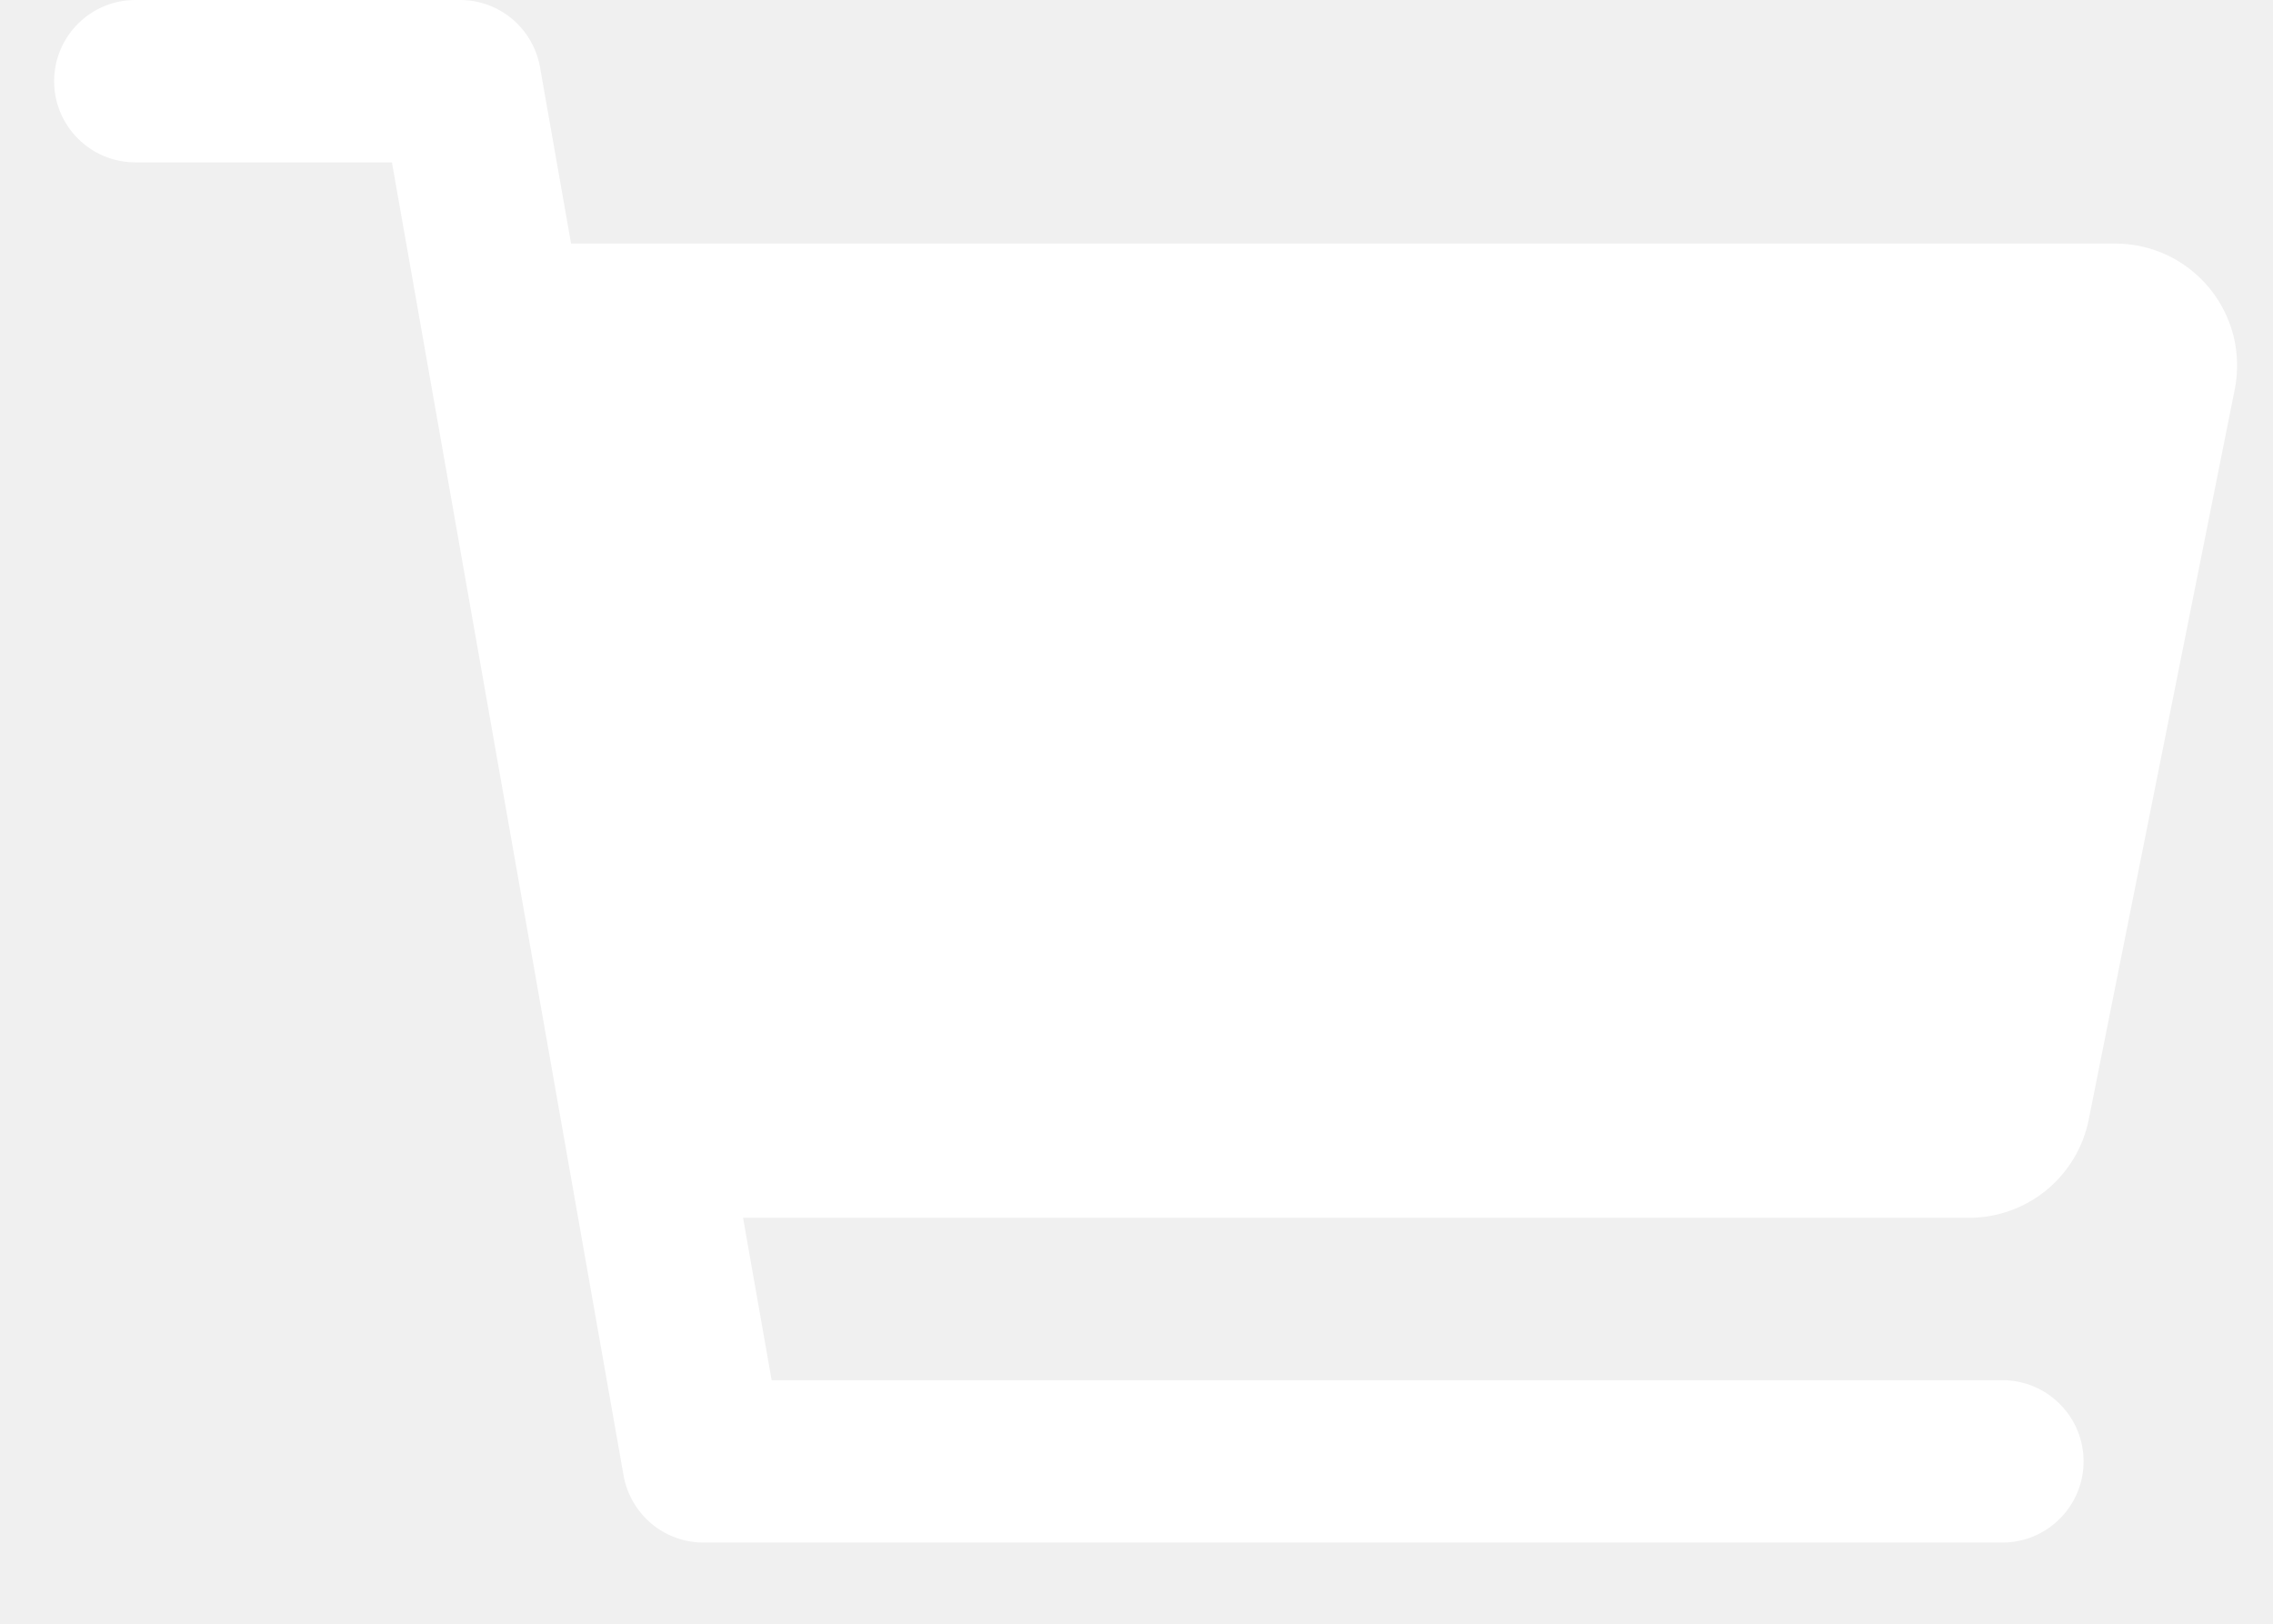
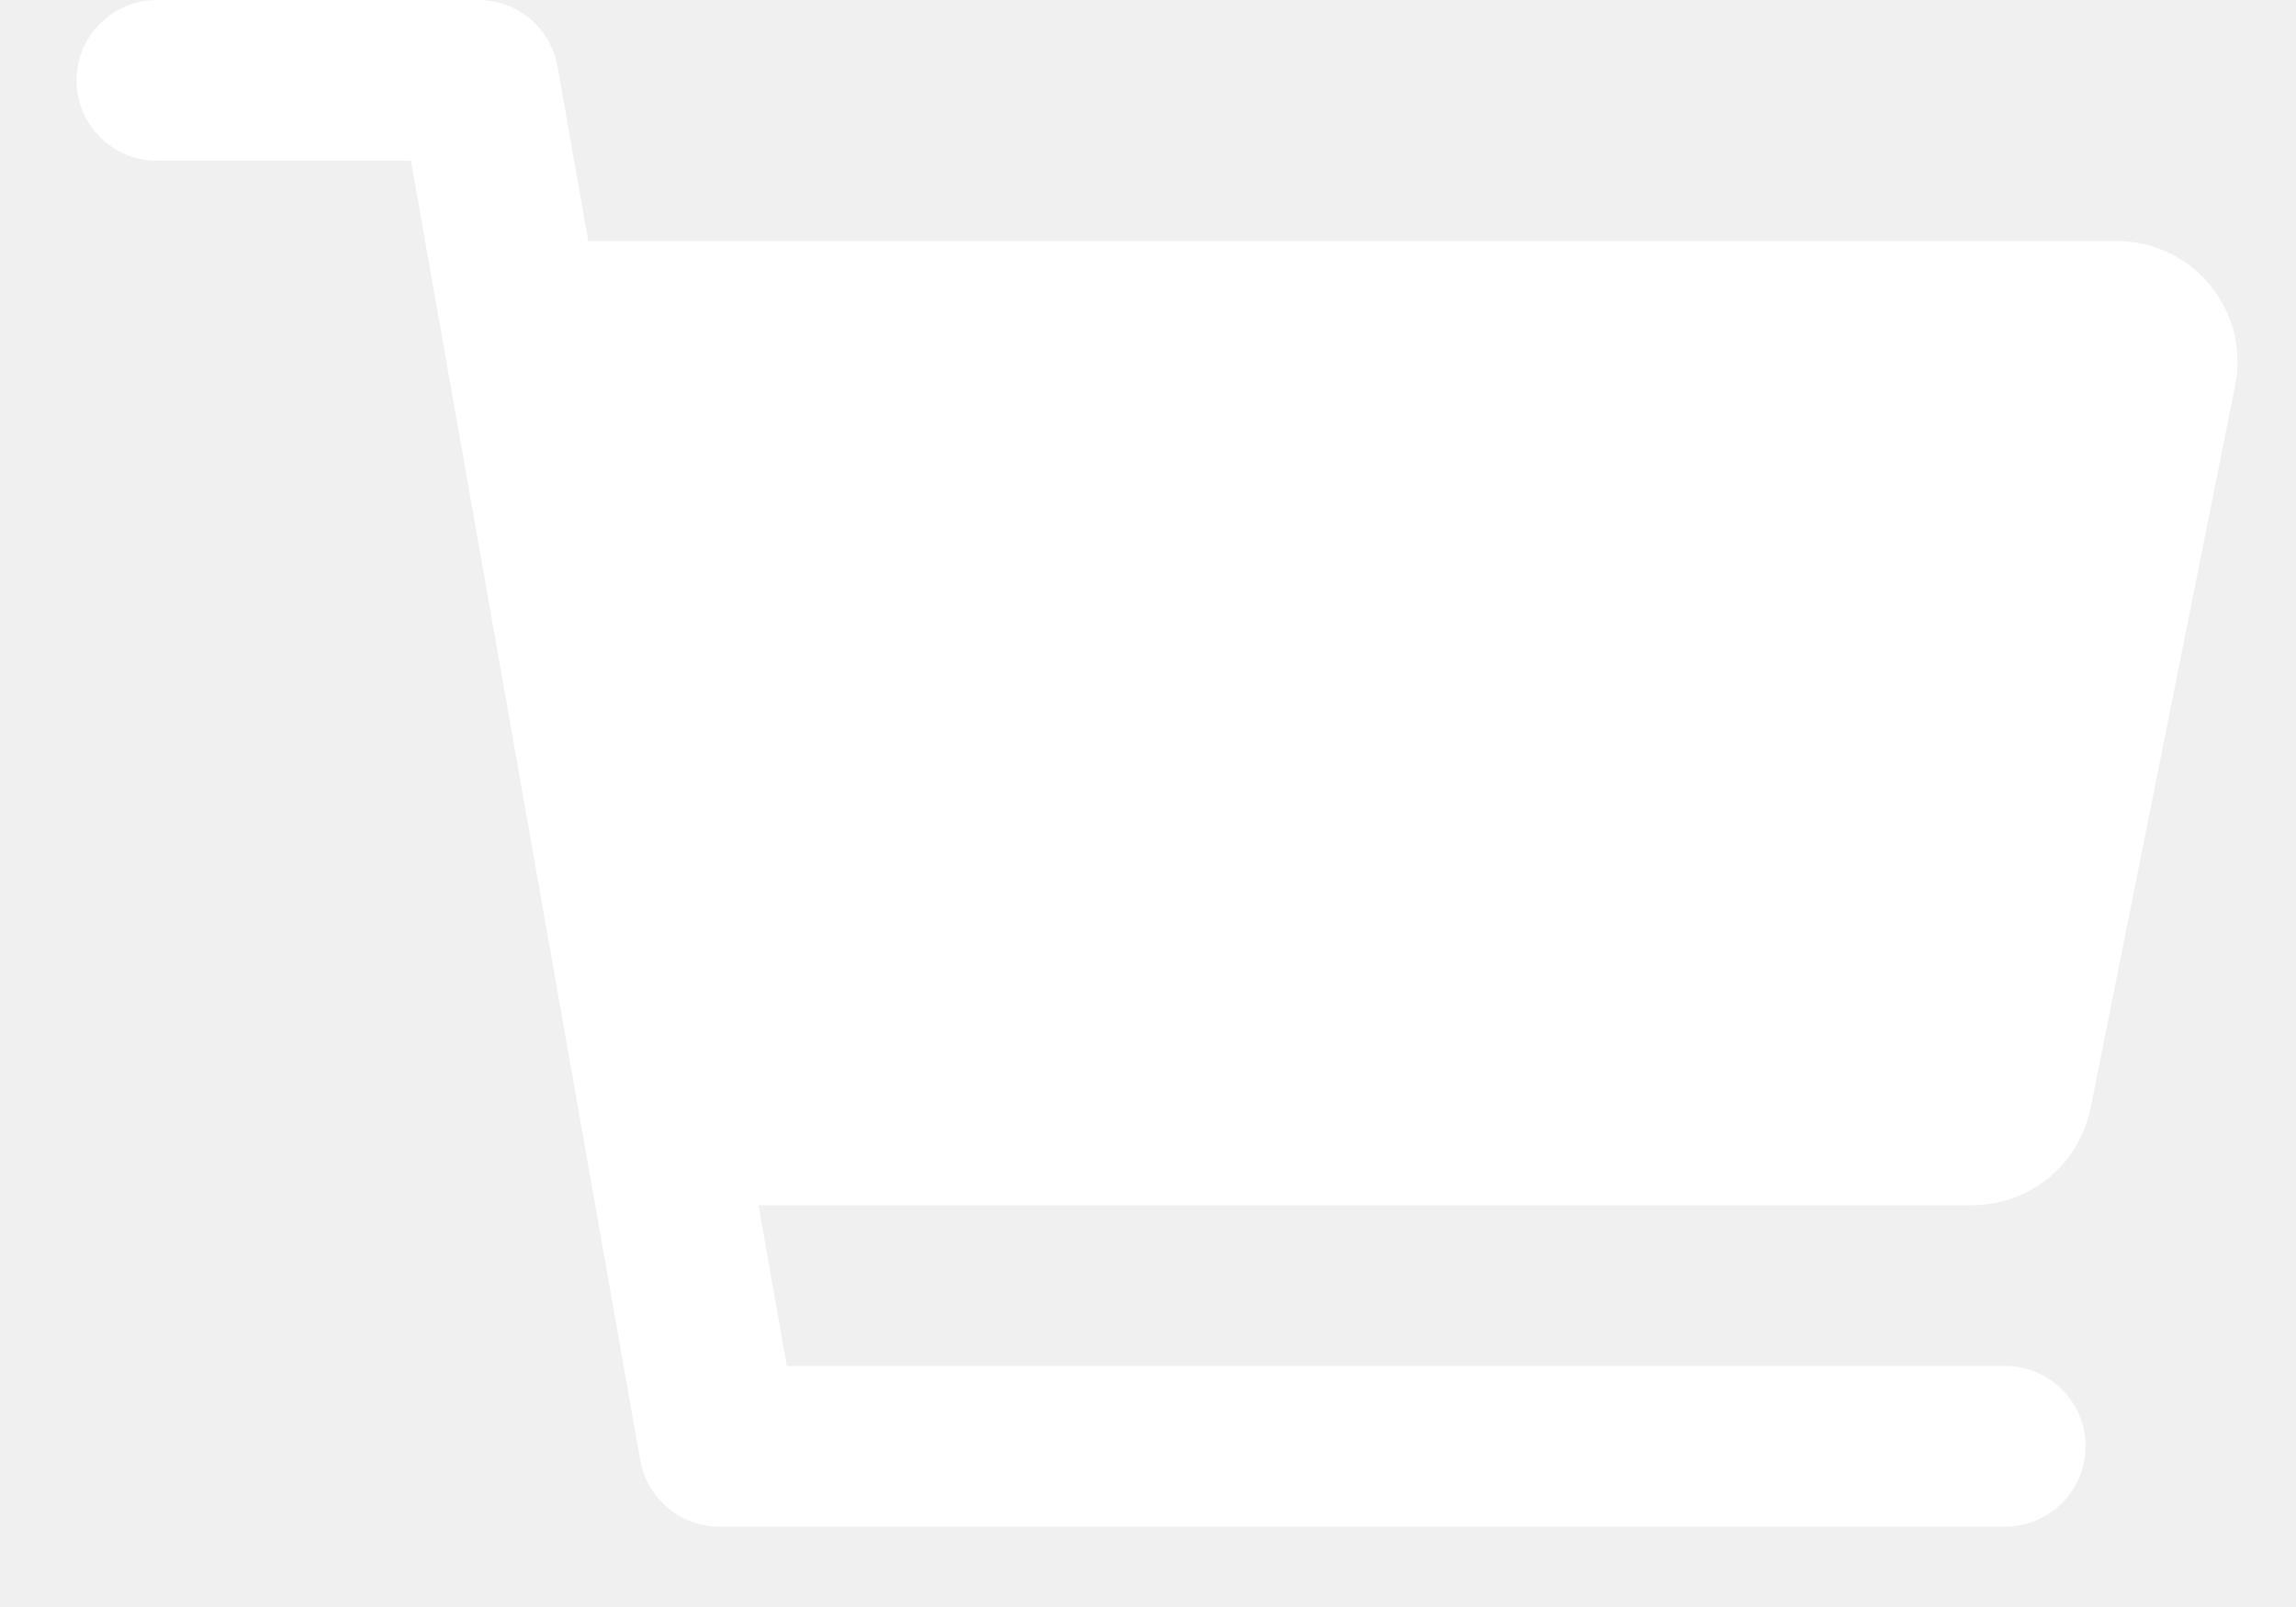
- <svg xmlns="http://www.w3.org/2000/svg" width="21" height="15" viewBox="0 0 21 15" fill="none">
+ <svg xmlns="http://www.w3.org/2000/svg" width="20" height="14" viewBox="0 0 21 15" fill="none">
  <path d="M20.413 2.662C20.307 2.533 20.174 2.429 20.024 2.358C19.873 2.287 19.709 2.25 19.543 2.25H5.276L4.989 0.62C4.958 0.446 4.867 0.289 4.732 0.175C4.597 0.062 4.426 -3.70507e-05 4.25 1.65845e-08H1.25C1.051 1.65845e-08 0.86 0.079 0.72 0.22C0.579 0.36 0.5 0.551 0.5 0.75C0.5 0.949 0.579 1.14 0.72 1.28C0.86 1.421 1.051 1.5 1.25 1.5H3.621L5.761 13.63C5.792 13.804 5.883 13.961 6.018 14.075C6.153 14.188 6.324 14.25 6.5 14.25H18.5C18.699 14.25 18.89 14.171 19.03 14.03C19.171 13.89 19.25 13.699 19.25 13.5C19.25 13.301 19.171 13.11 19.03 12.97C18.89 12.829 18.699 12.75 18.5 12.75H7.129L6.865 11.25H18.192C18.453 11.25 18.705 11.159 18.906 10.995C19.107 10.83 19.245 10.601 19.297 10.346L20.647 3.596C20.679 3.432 20.675 3.264 20.635 3.102C20.594 2.941 20.518 2.79 20.413 2.662Z" fill="#ffffff" />
</svg>
